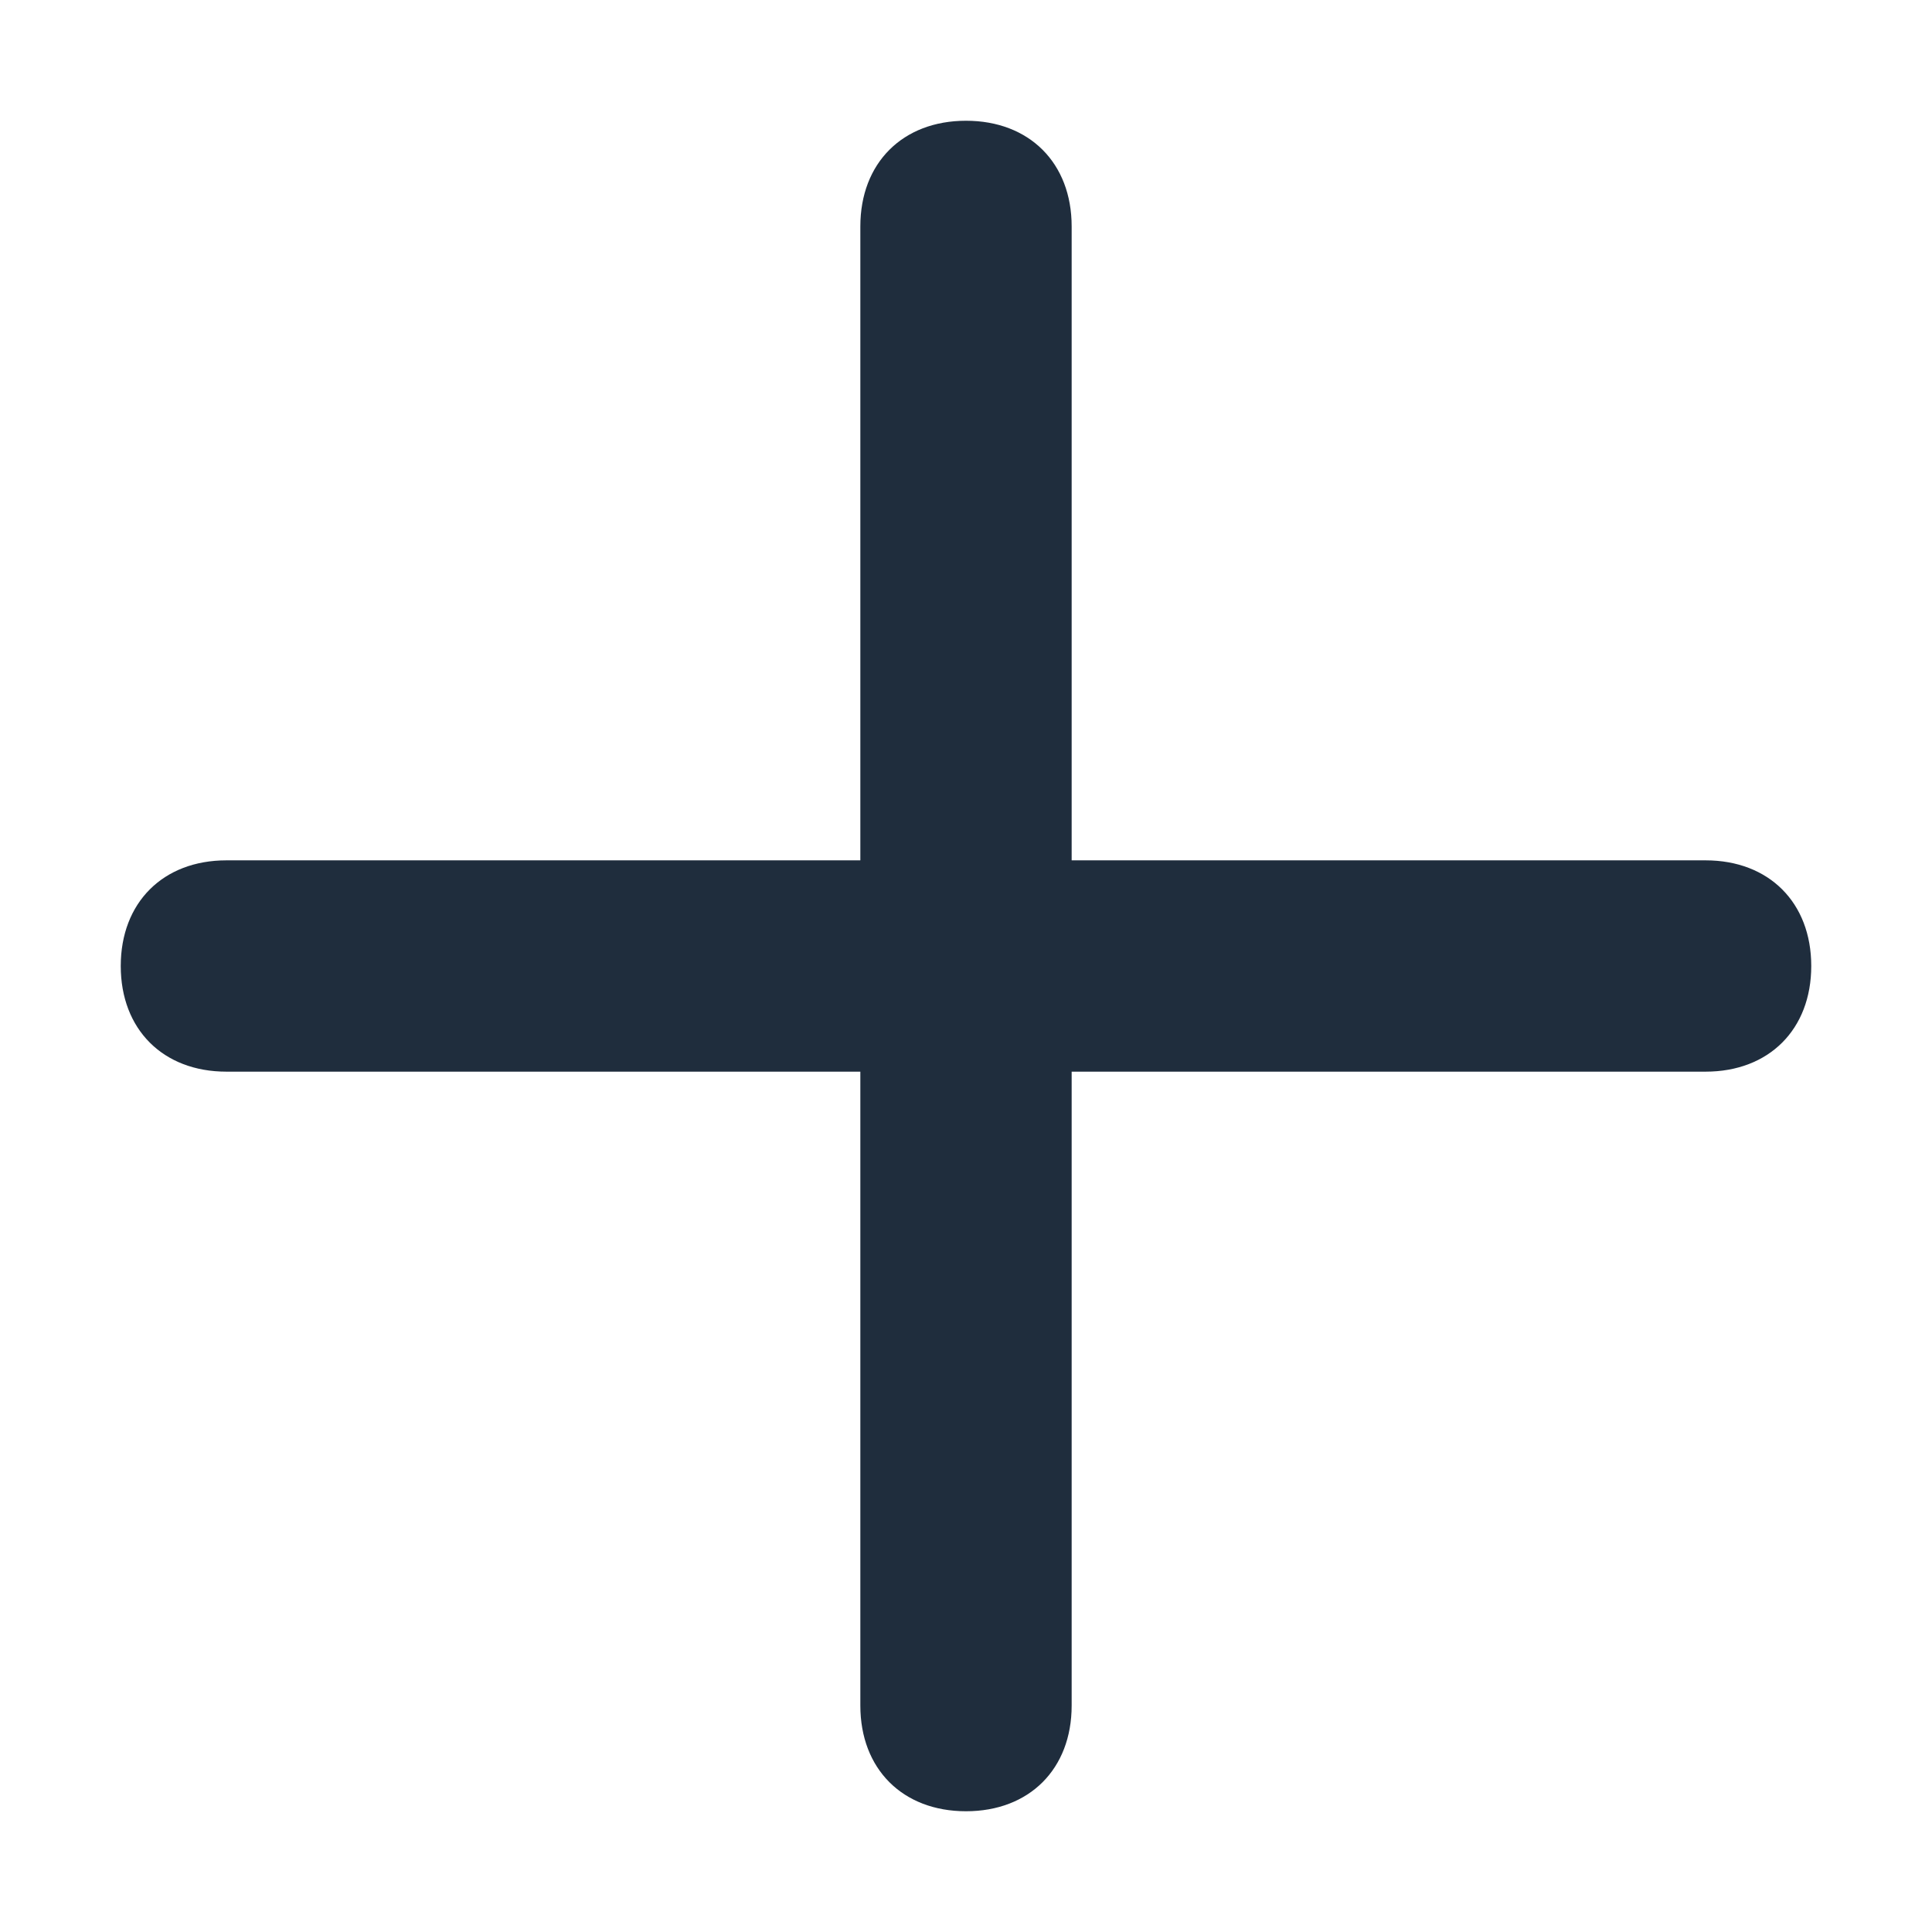
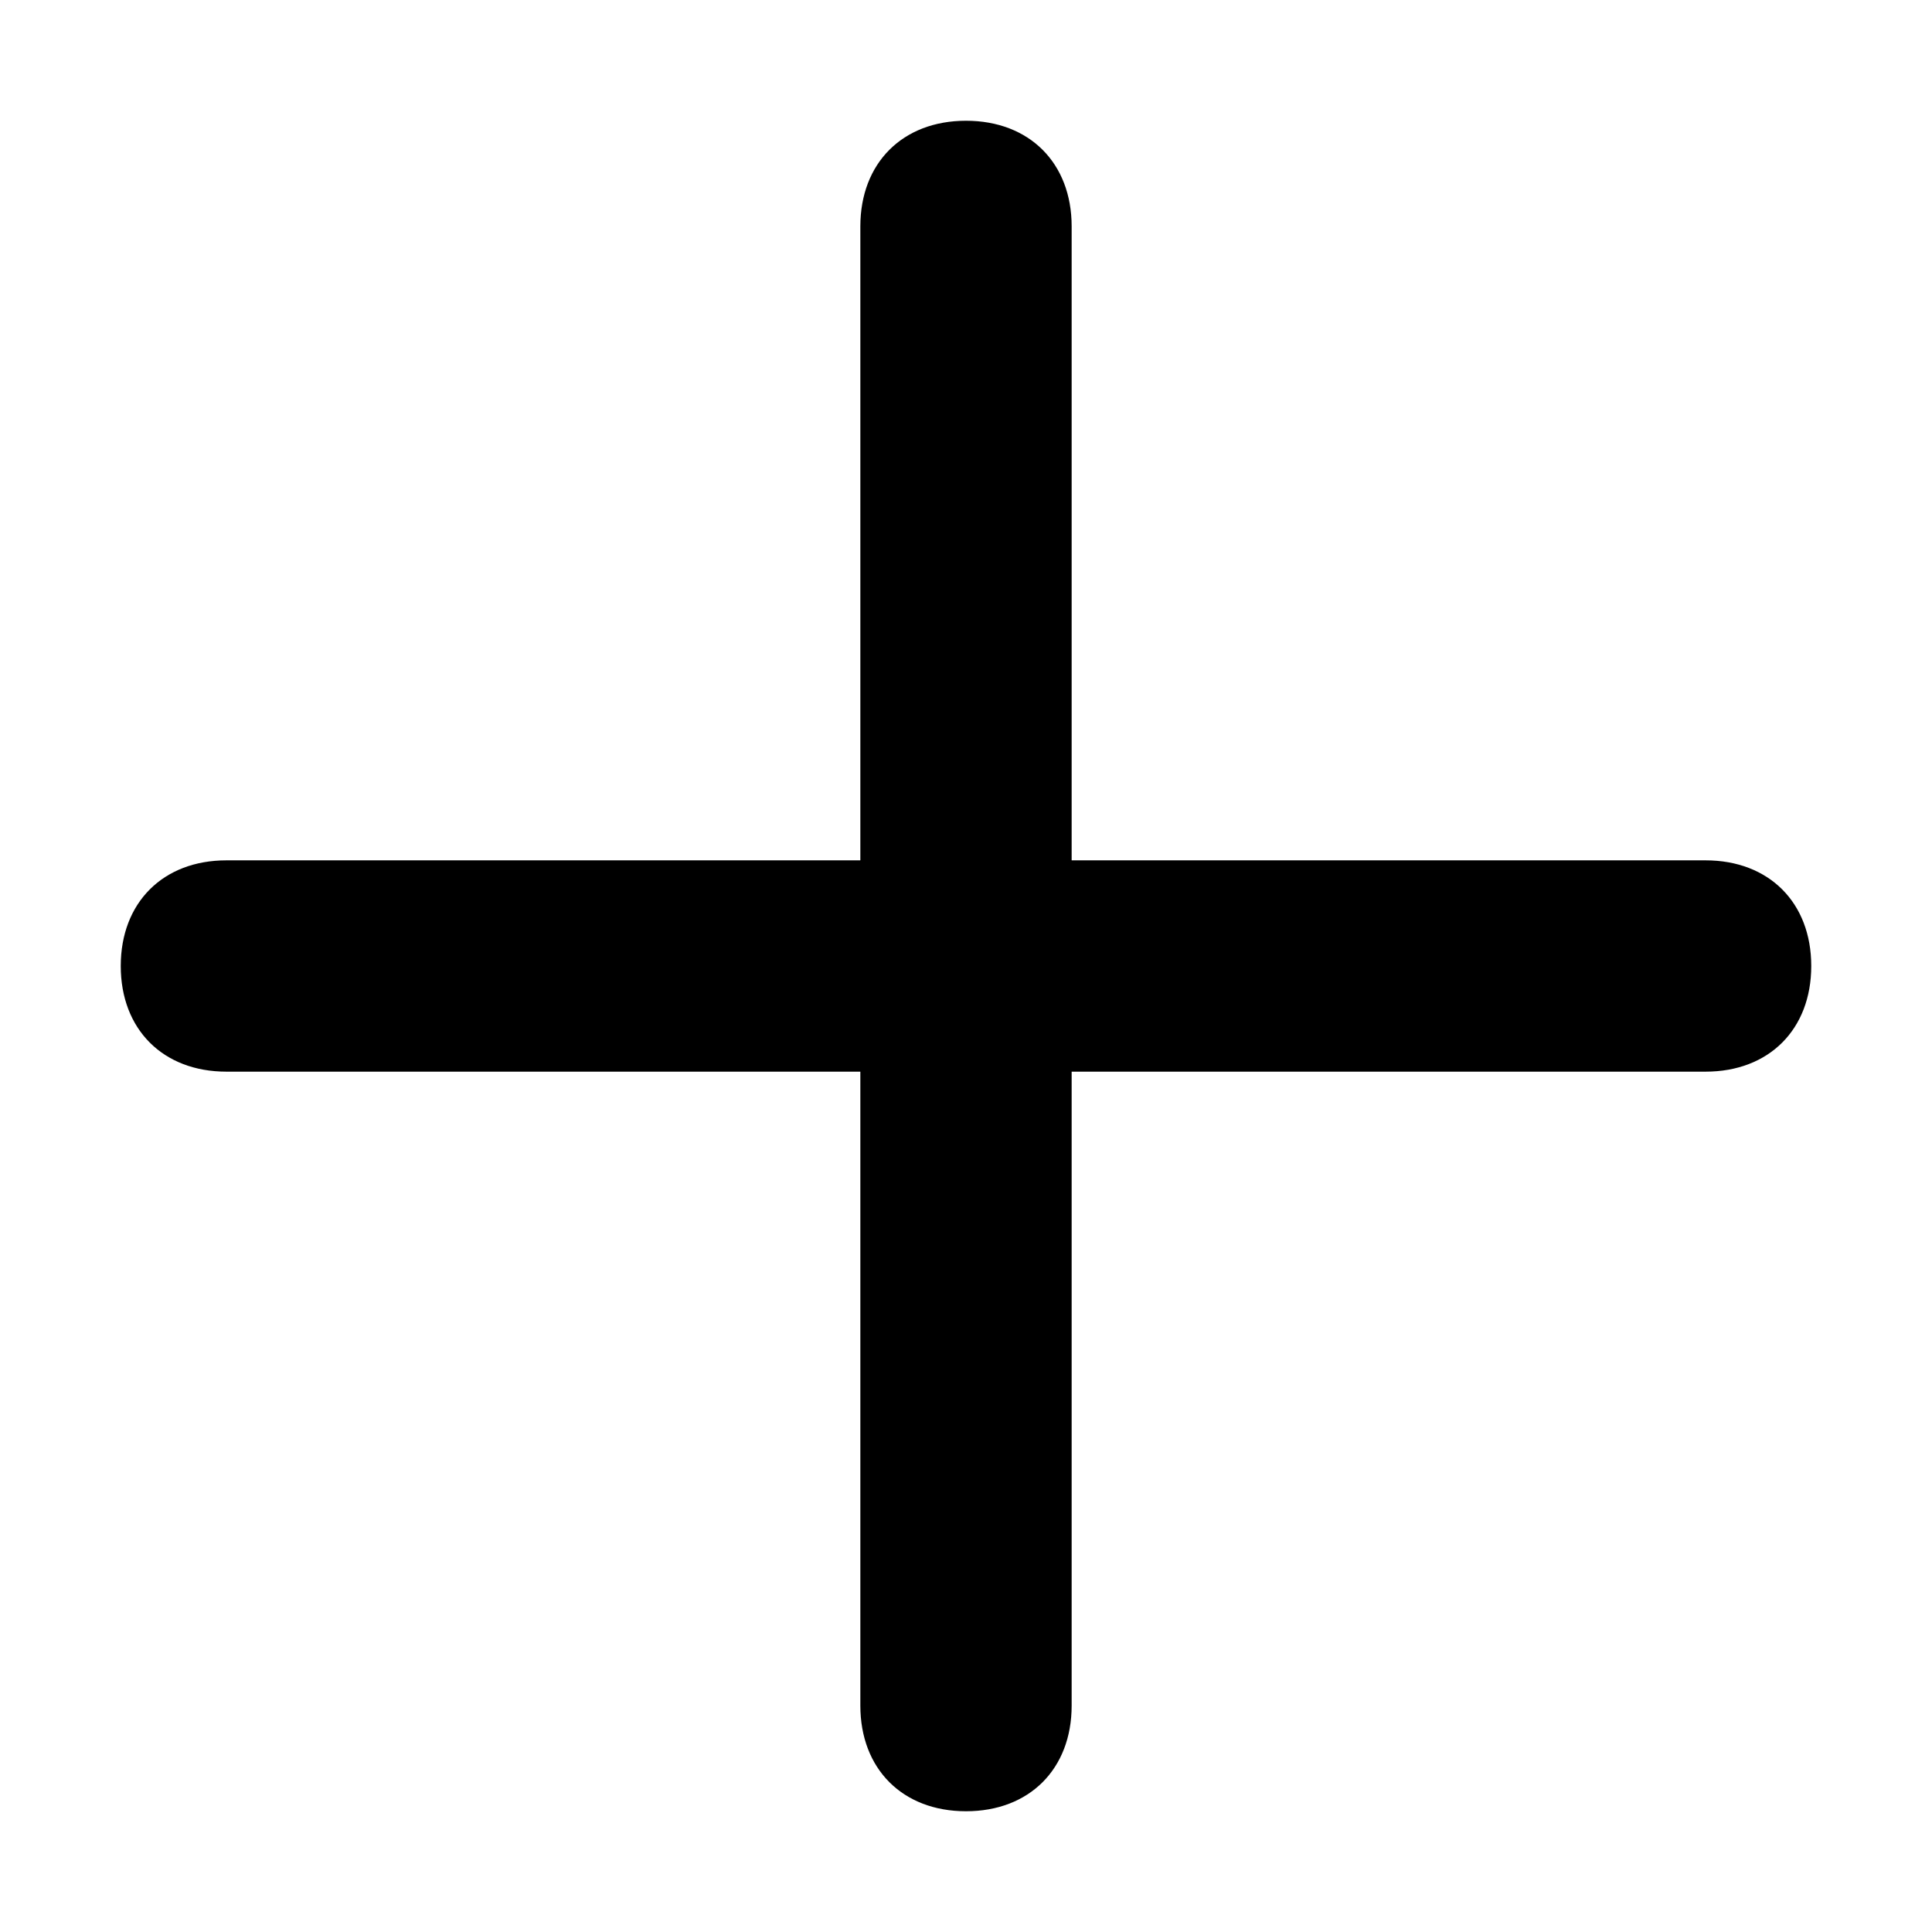
<svg xmlns="http://www.w3.org/2000/svg" width="16" height="16" viewBox="0 0 16 16" fill="none">
-   <path d="M14.125 7.125H8.875V1.875C8.875 1.35 8.525 1 8 1C7.475 1 7.125 1.35 7.125 1.875V7.125H1.875C1.35 7.125 1 7.475 1 8C1 8.525 1.35 8.875 1.875 8.875H7.125V14.125C7.125 14.65 7.475 15 8 15C8.525 15 8.875 14.65 8.875 14.125V8.875H14.125C14.65 8.875 15 8.525 15 8C15 7.475 14.65 7.125 14.125 7.125Z" fill="#1F2D3D" />
+   <path d="M14.125 7.125H8.875V1.875C8.875 1.35 8.525 1 8 1C7.475 1 7.125 1.35 7.125 1.875V7.125H1.875C1.35 7.125 1 7.475 1 8C1 8.525 1.35 8.875 1.875 8.875H7.125V14.125C7.125 14.65 7.475 15 8 15C8.525 15 8.875 14.65 8.875 14.125V8.875H14.125C14.65 8.875 15 8.525 15 8C15 7.475 14.65 7.125 14.125 7.125Z" fill="currentColor" />
</svg>
